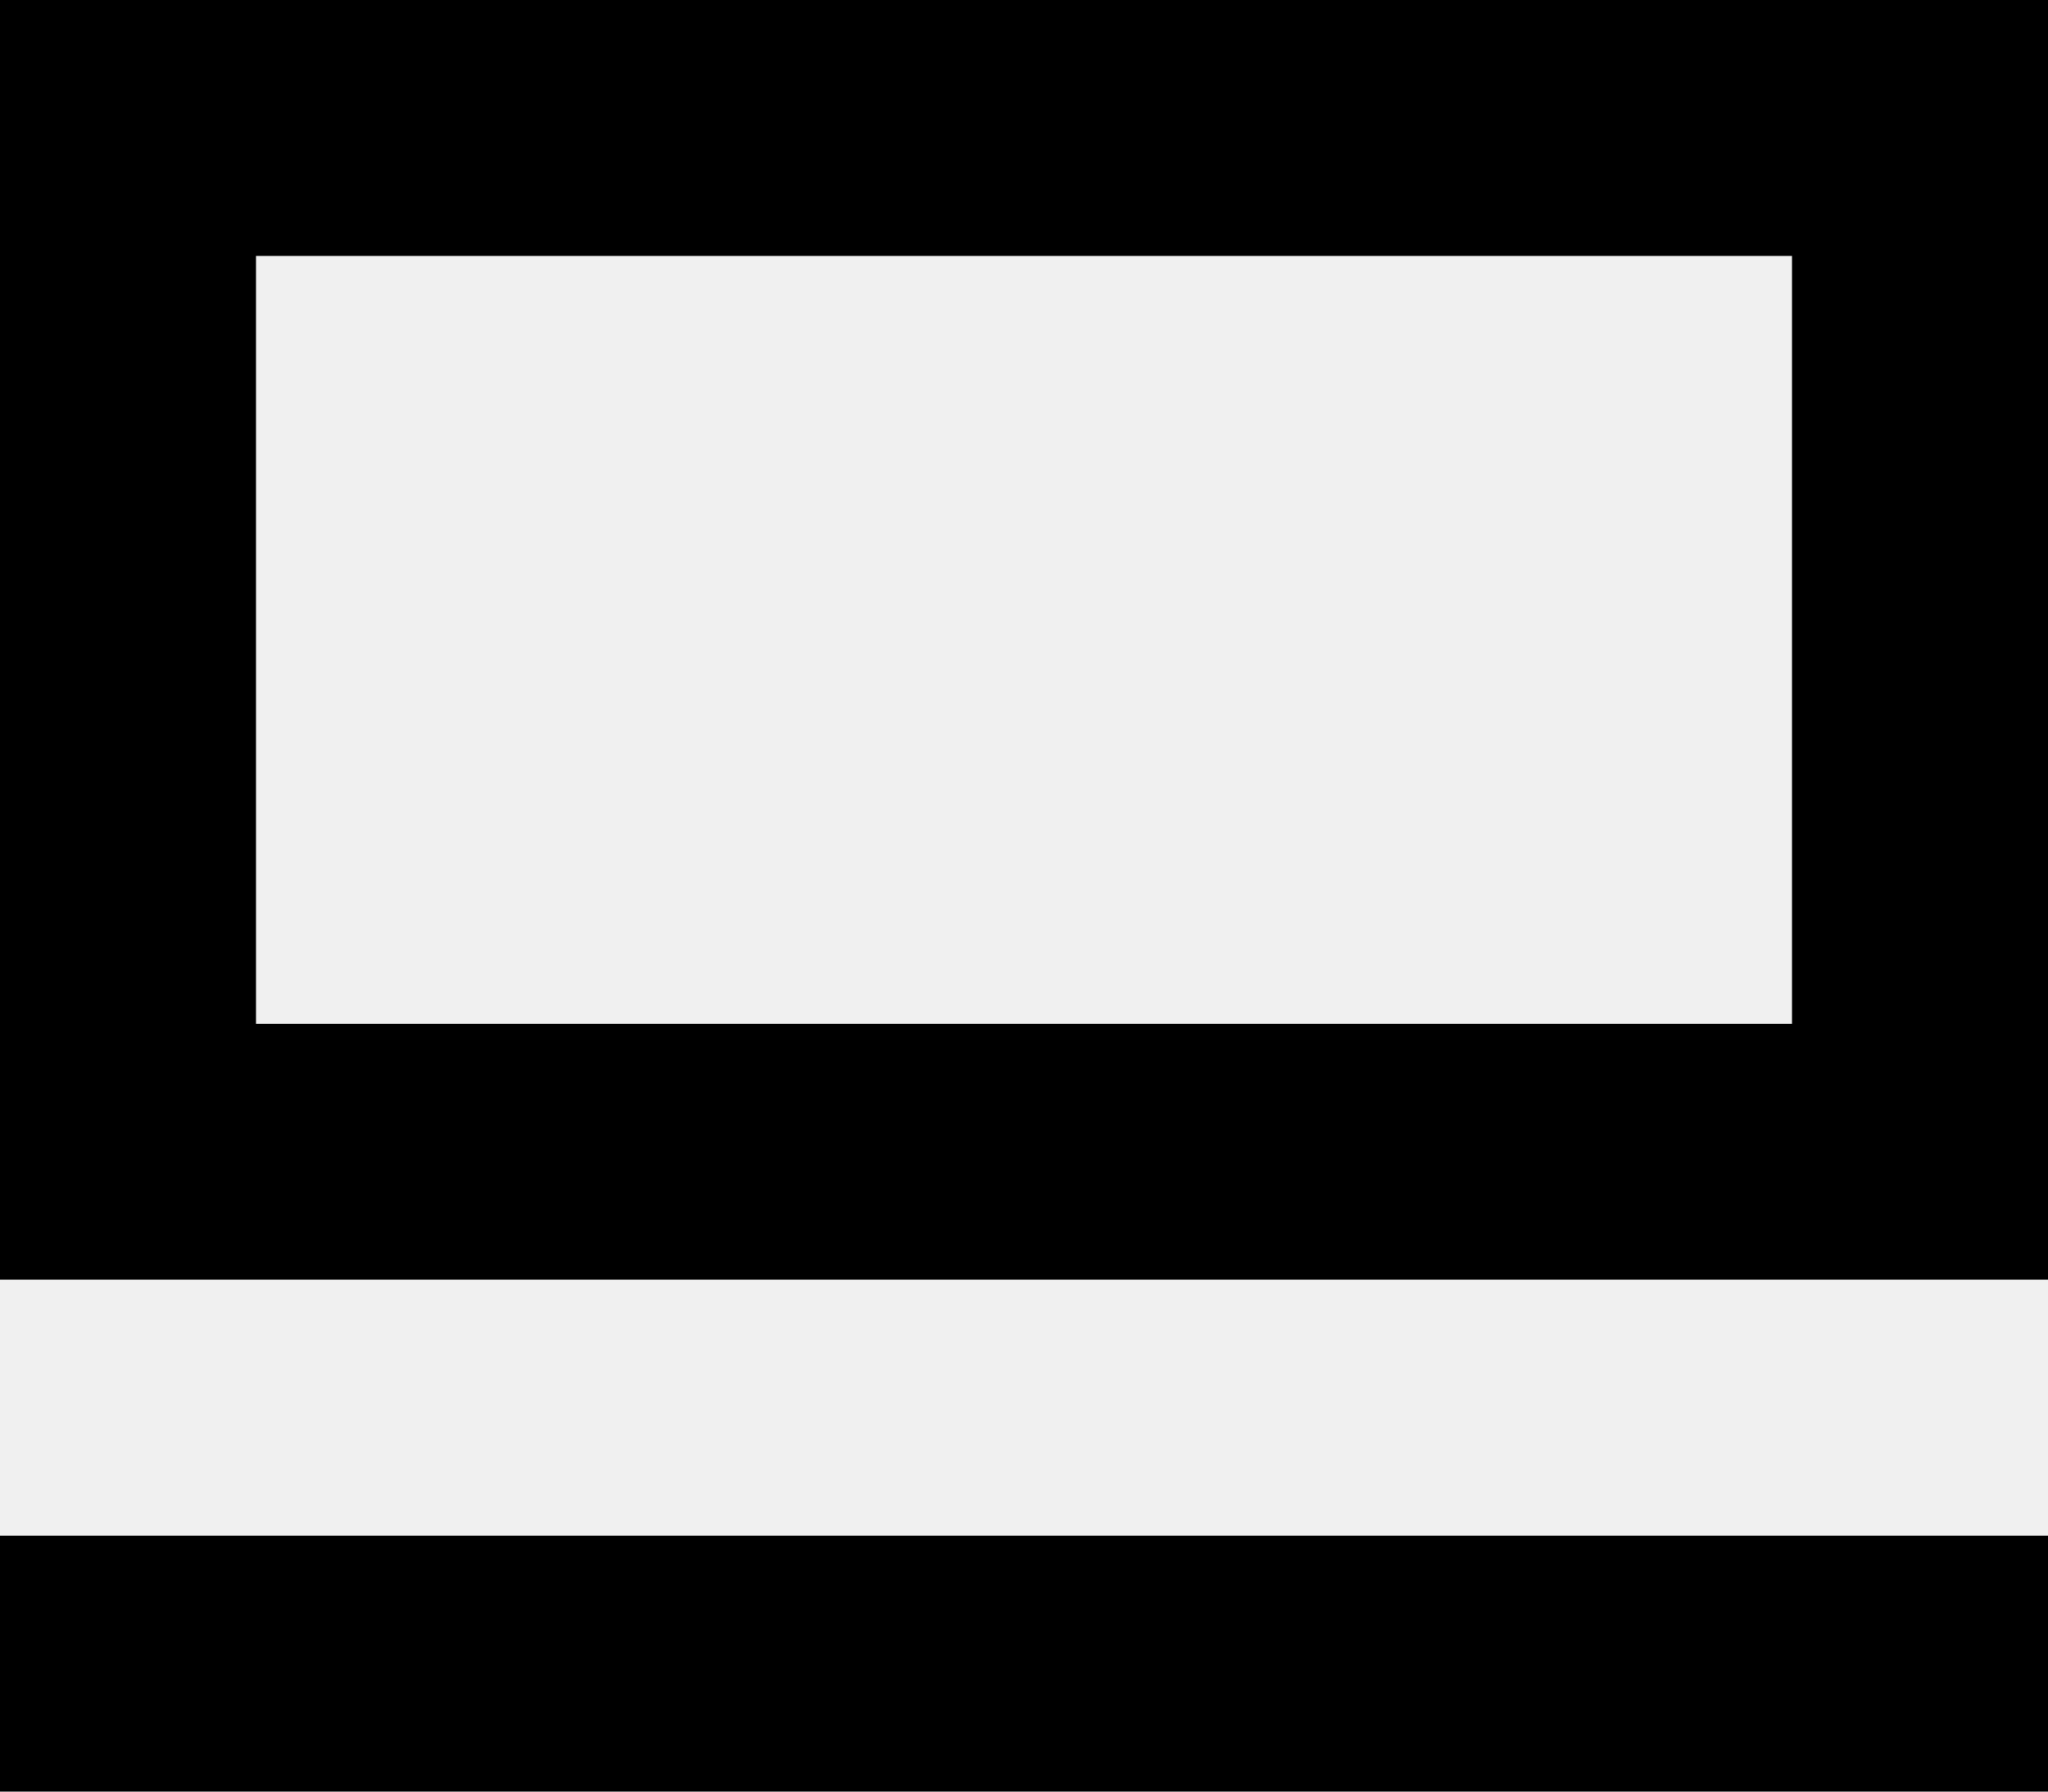
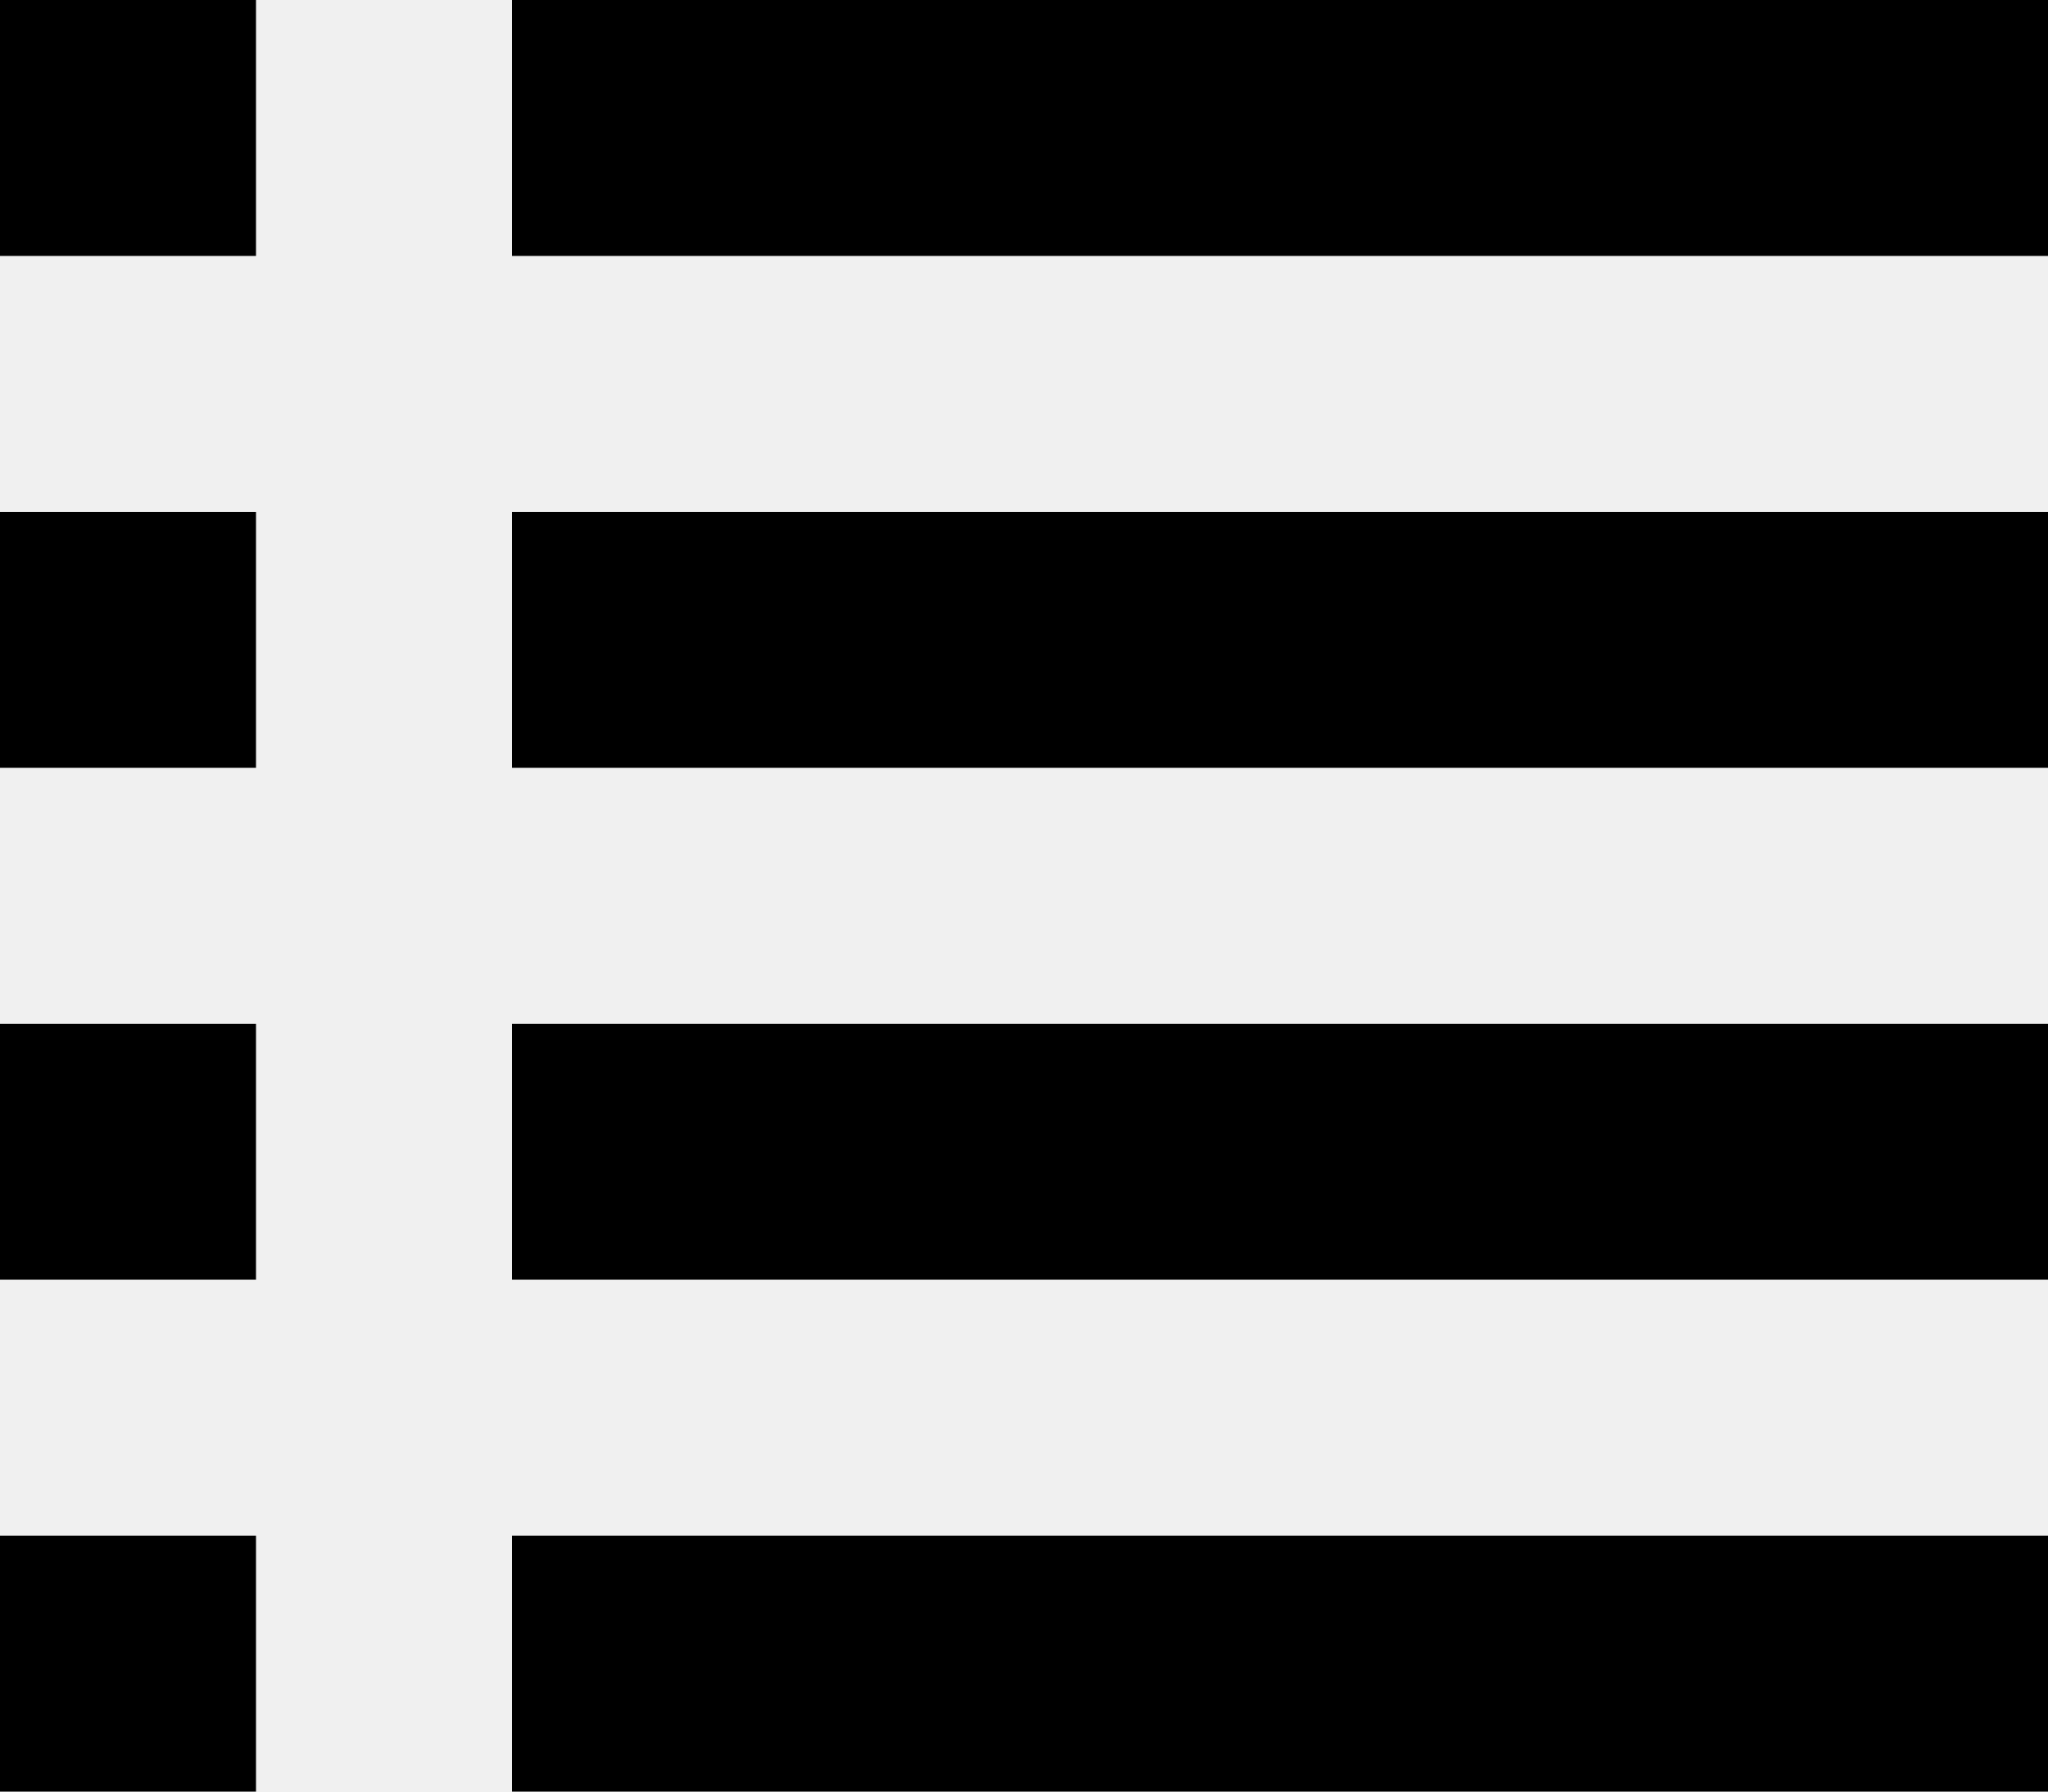
<svg xmlns="http://www.w3.org/2000/svg" width="16" height="14" viewBox="0 0 16 14" fill="none">
-   <g clip-path="url(#clip0_82041_248)">
-     <path d="M16 12H0V14H16V12Z" fill="black" />
-     <path d="M14 2V8H2V2H14ZM16 0H0V10H16V0Z" fill="black" />
+   <g clip-path="url(#clip0_82102_465)">
+     <path d="M2 0H0V2H2V0Z" fill="black" />
+     <path d="M16 0H4V2H16V0Z" fill="black" />
+     <path d="M2 4H0V6H2V4Z" fill="black" />
+     <path d="M16 4H4V6H16V4Z" fill="black" />
+     <path d="M2 8H0V10H2V8Z" fill="black" />
+     <path d="M16 8H4V10H16V8Z" fill="black" />
+     <path d="M2 12H0V14H2V12Z" fill="black" />
+     <path d="M16 12H4V14H16V12Z" fill="black" />
  </g>
  <defs>
-     <clipPath id="clip0_82041_248">
+     <clipPath id="clip0_82102_465">
      <rect width="16" height="14" fill="white" />
    </clipPath>
  </defs>
</svg>
